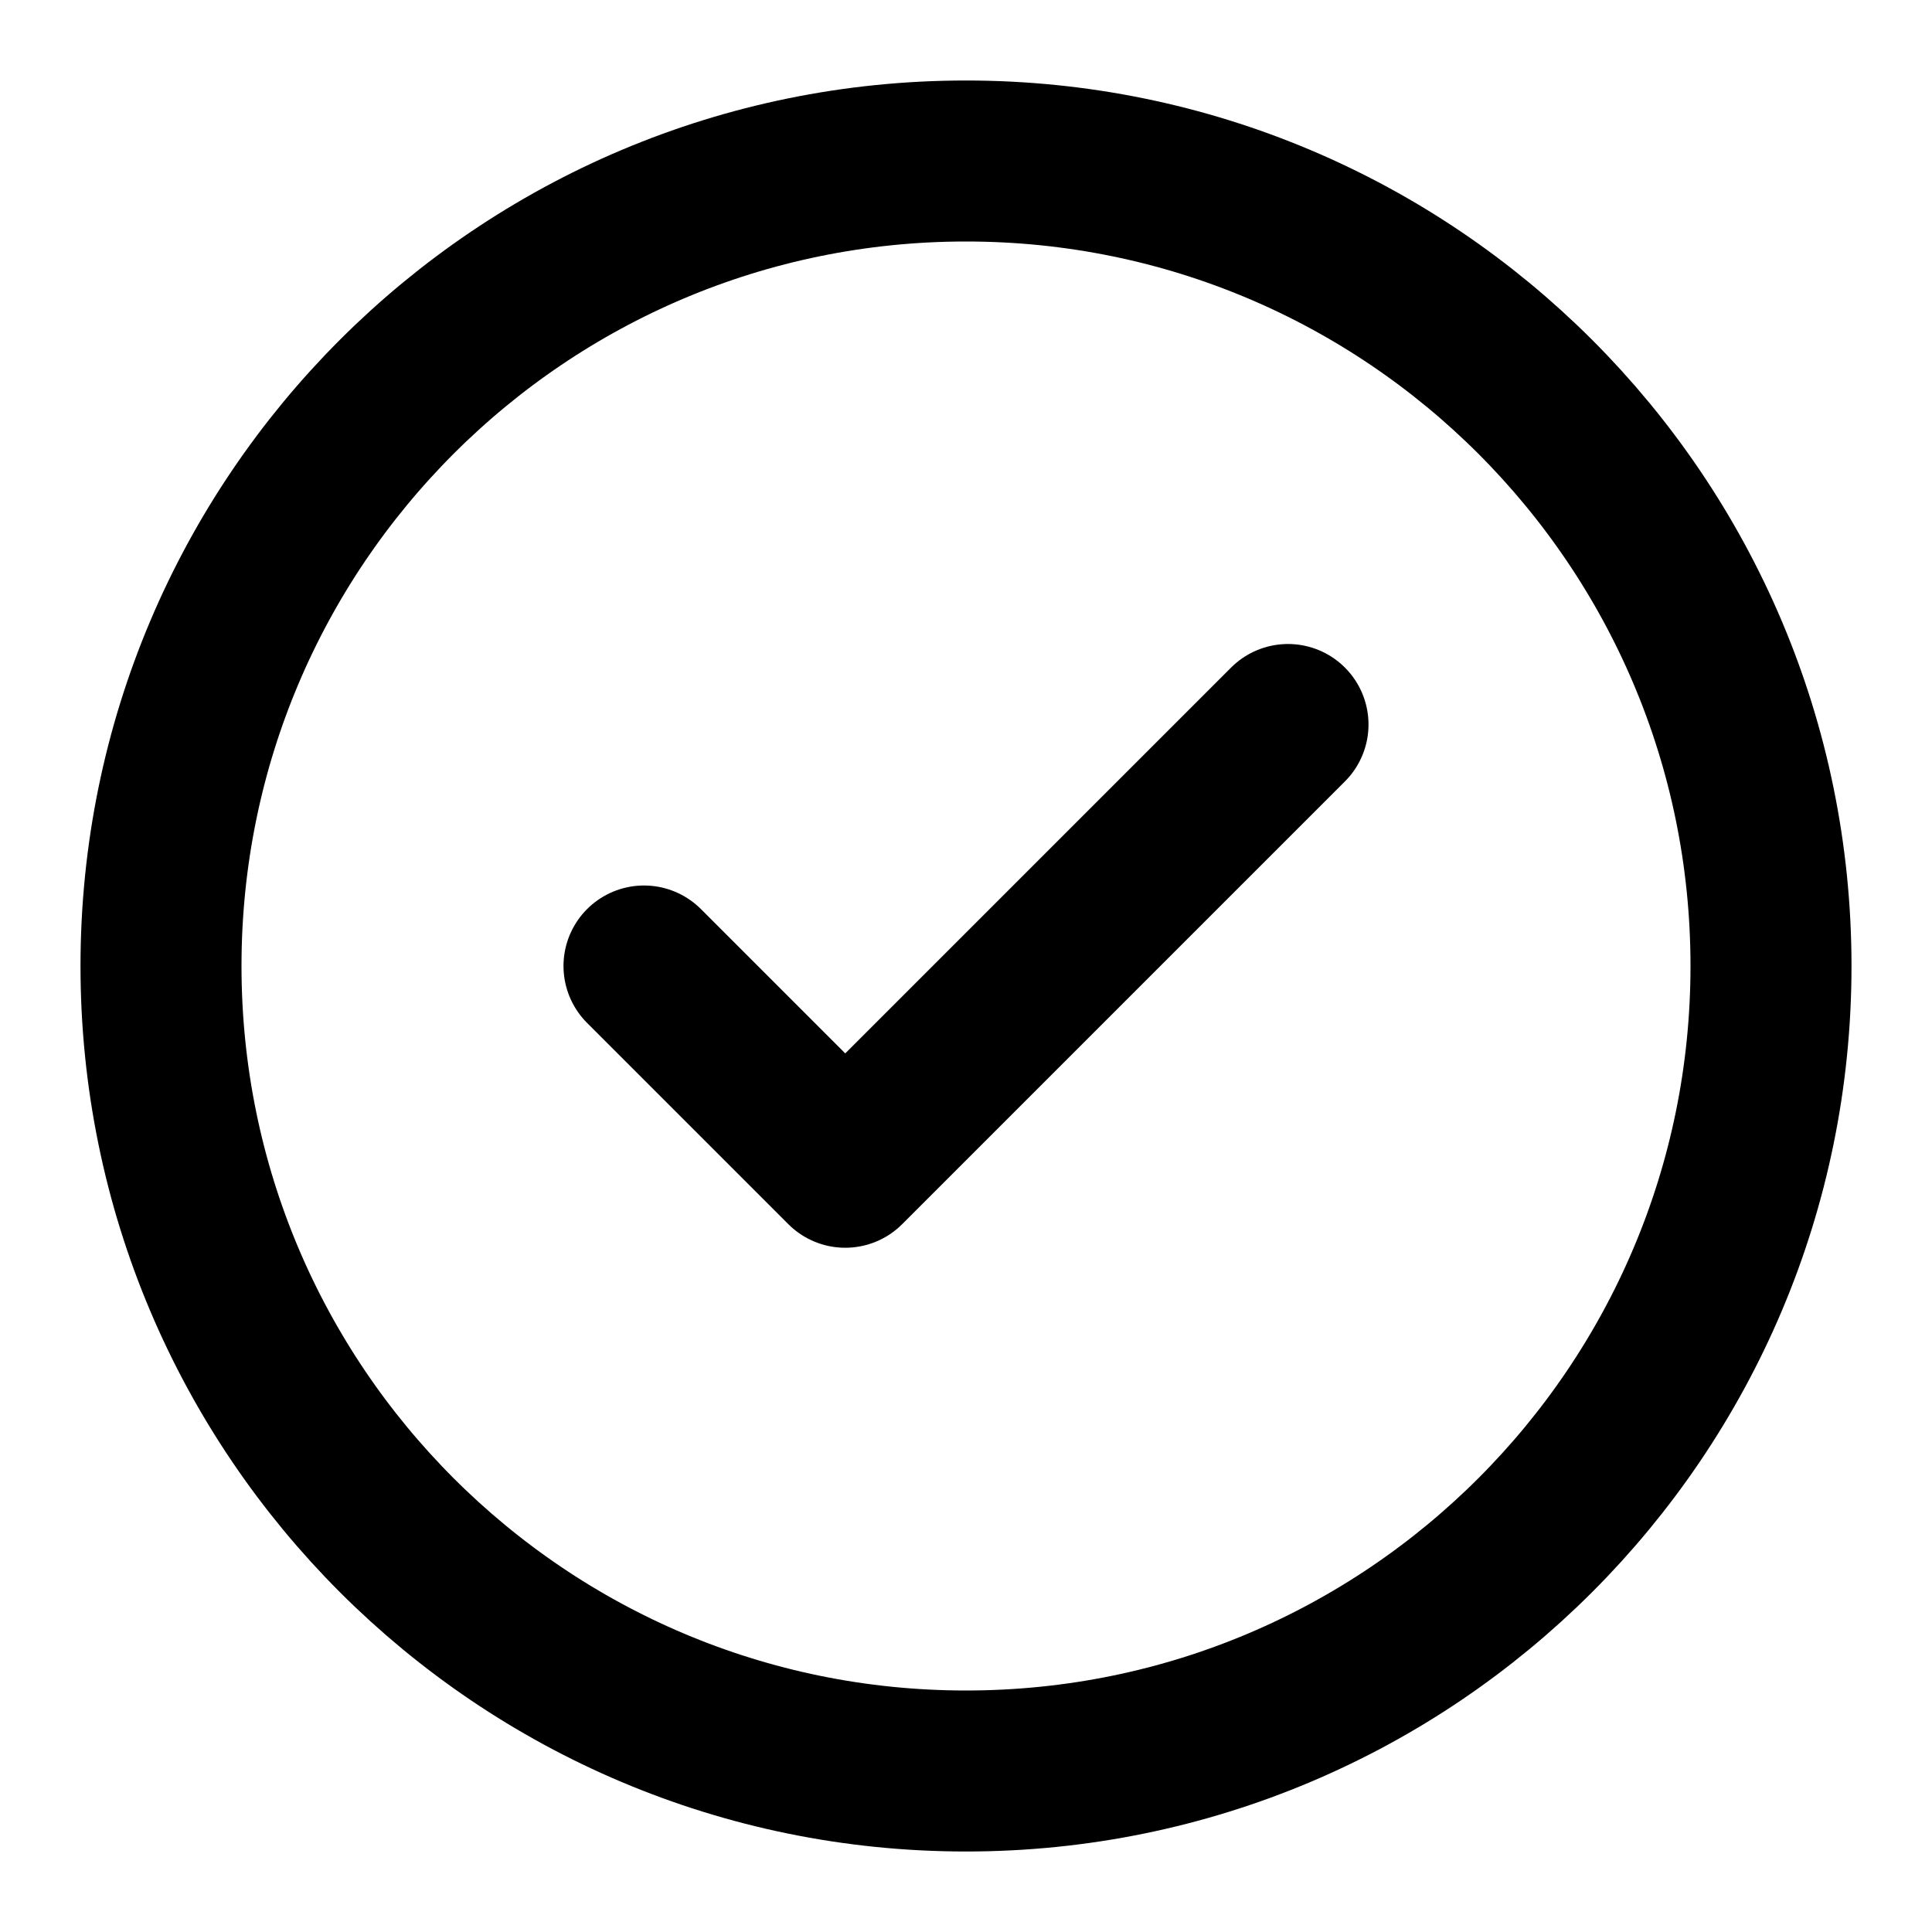
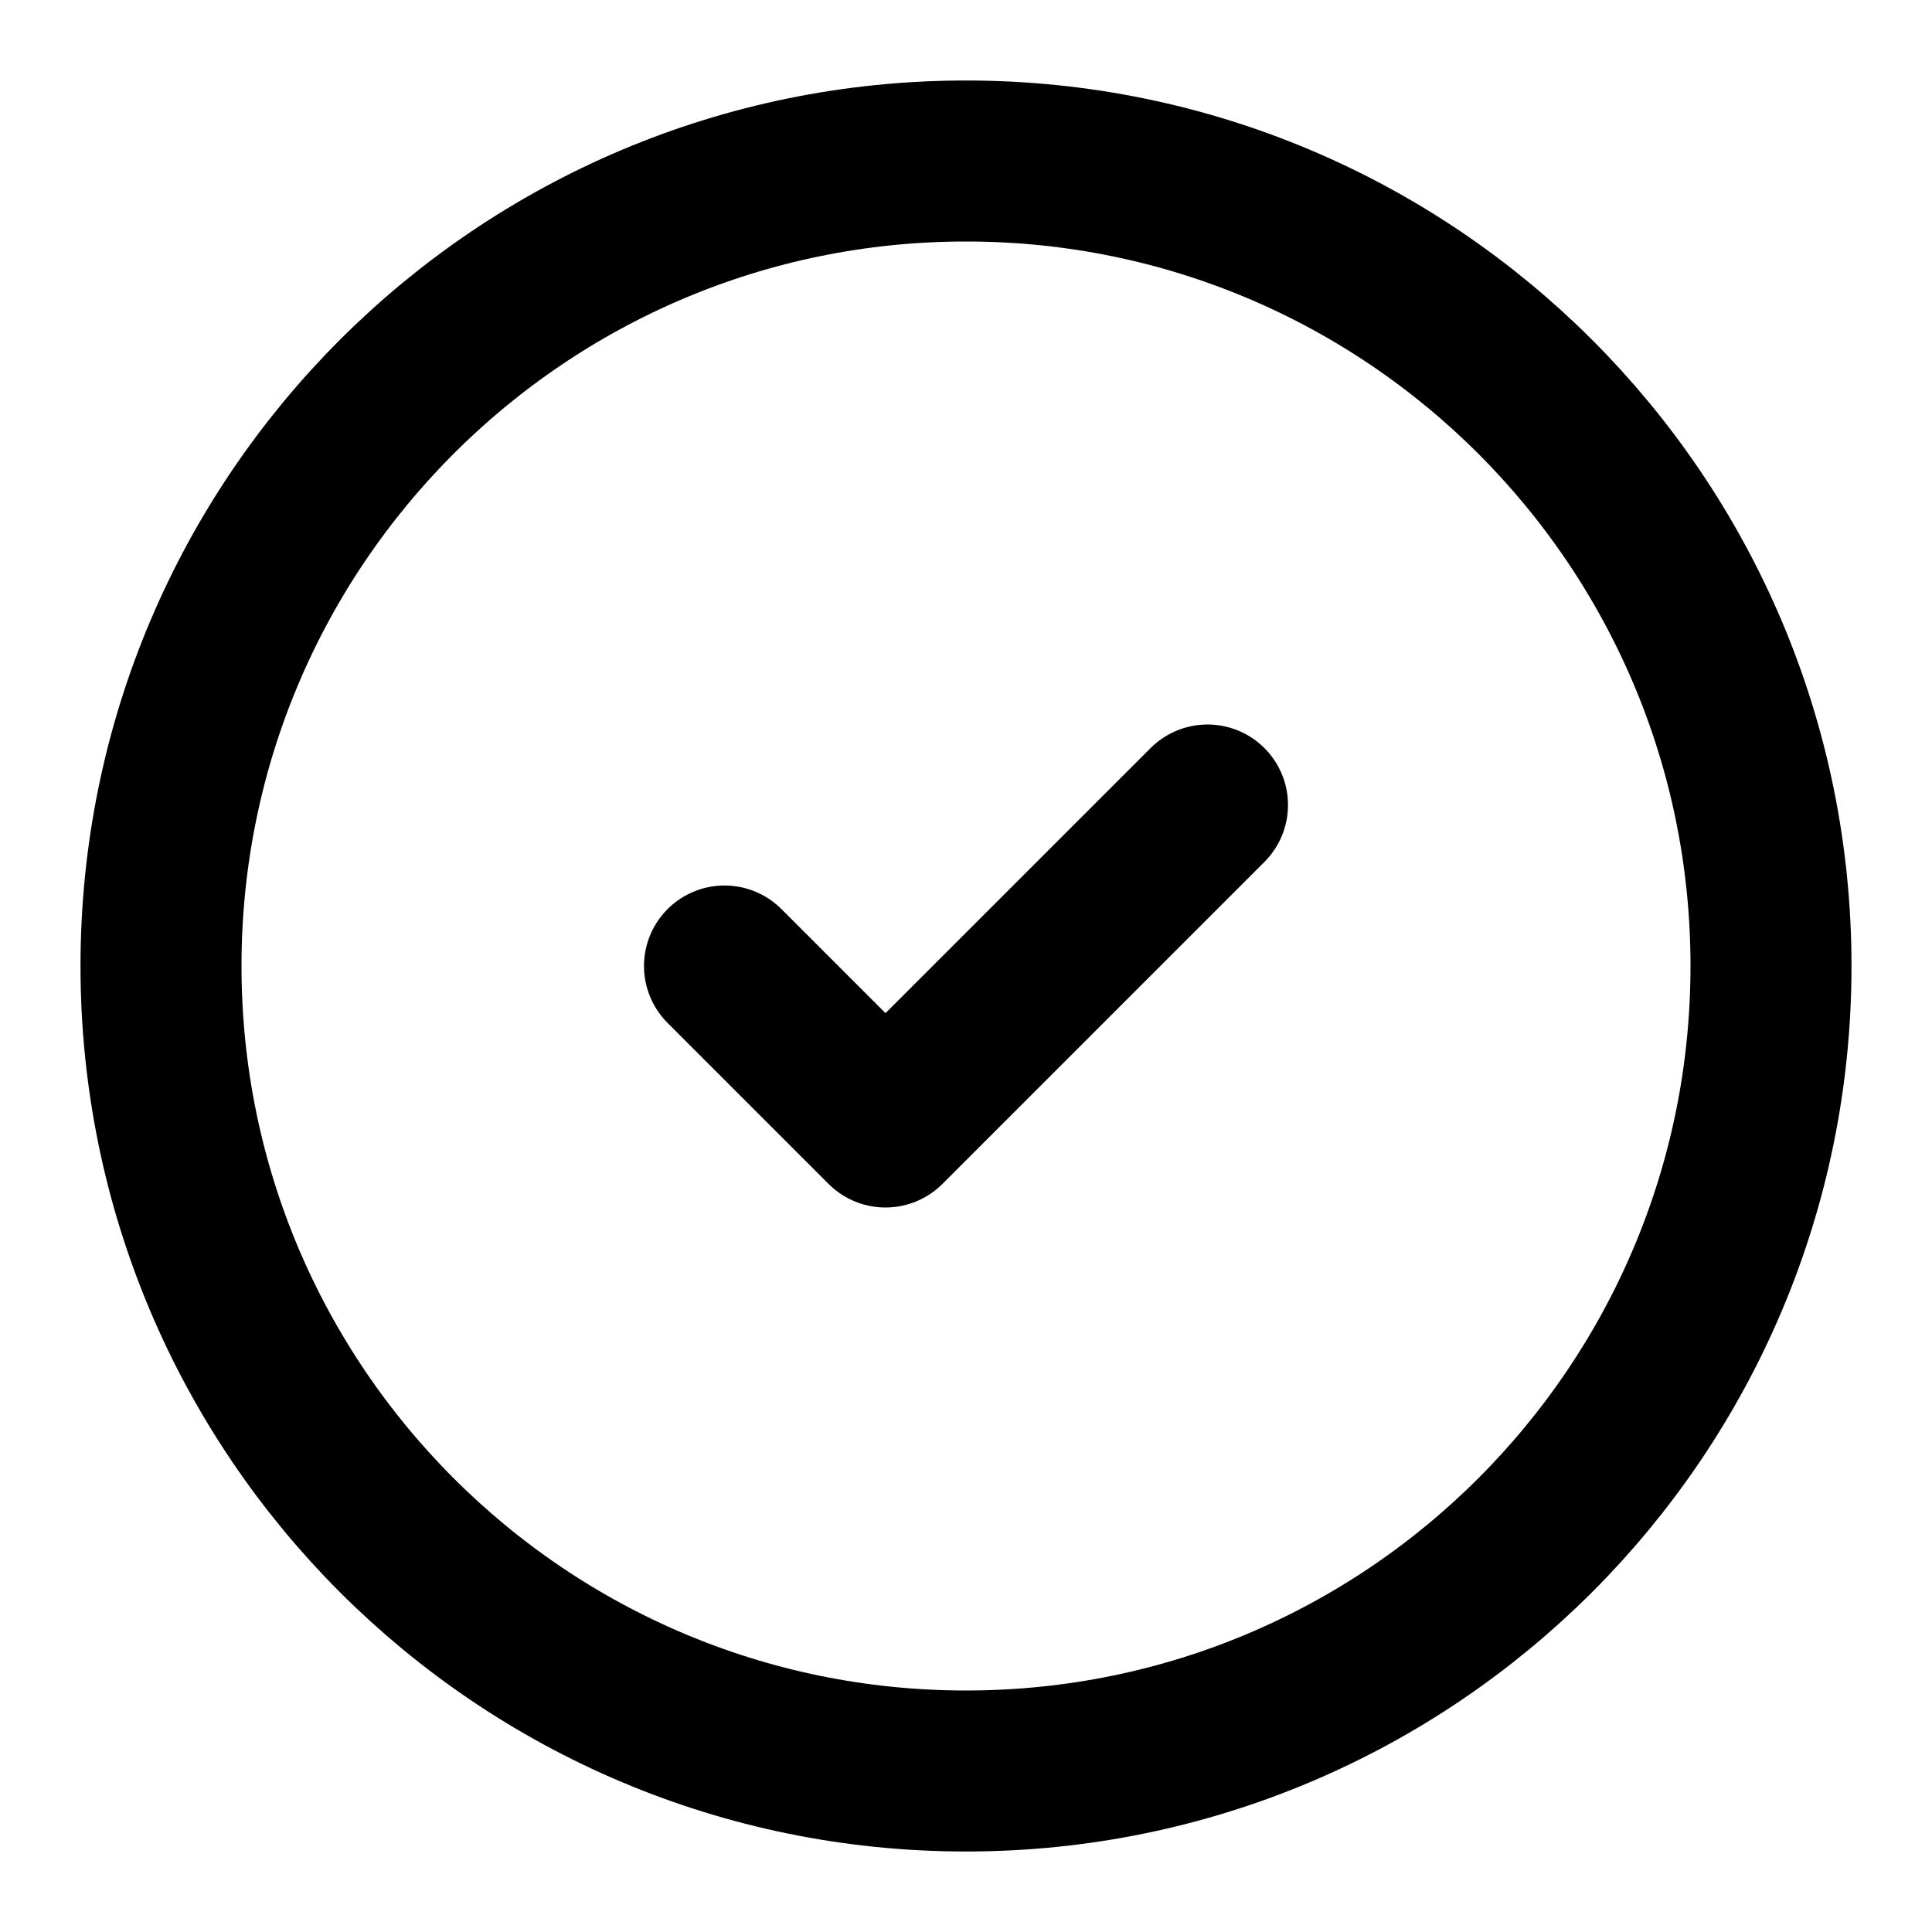
- <svg xmlns="http://www.w3.org/2000/svg" width="24" height="24" viewBox="0 0 24 24" fill="none" stroke="currentColor" stroke-width="2" stroke-linecap="round" stroke-linejoin="round">
+ <svg xmlns="http://www.w3.org/2000/svg" class="lucide lucide-circle-check" width="24" height="24" viewBox="0 0 24 24" fill="none" stroke="currentColor" stroke-width="2" stroke-linecap="round" stroke-linejoin="round">
  <circle cx="12" cy="12" r="10" />
-   <path d="m16 9-5.5 5.5L8 12" />
+   <path d="m9 12 2 2 4-4" />
</svg>
